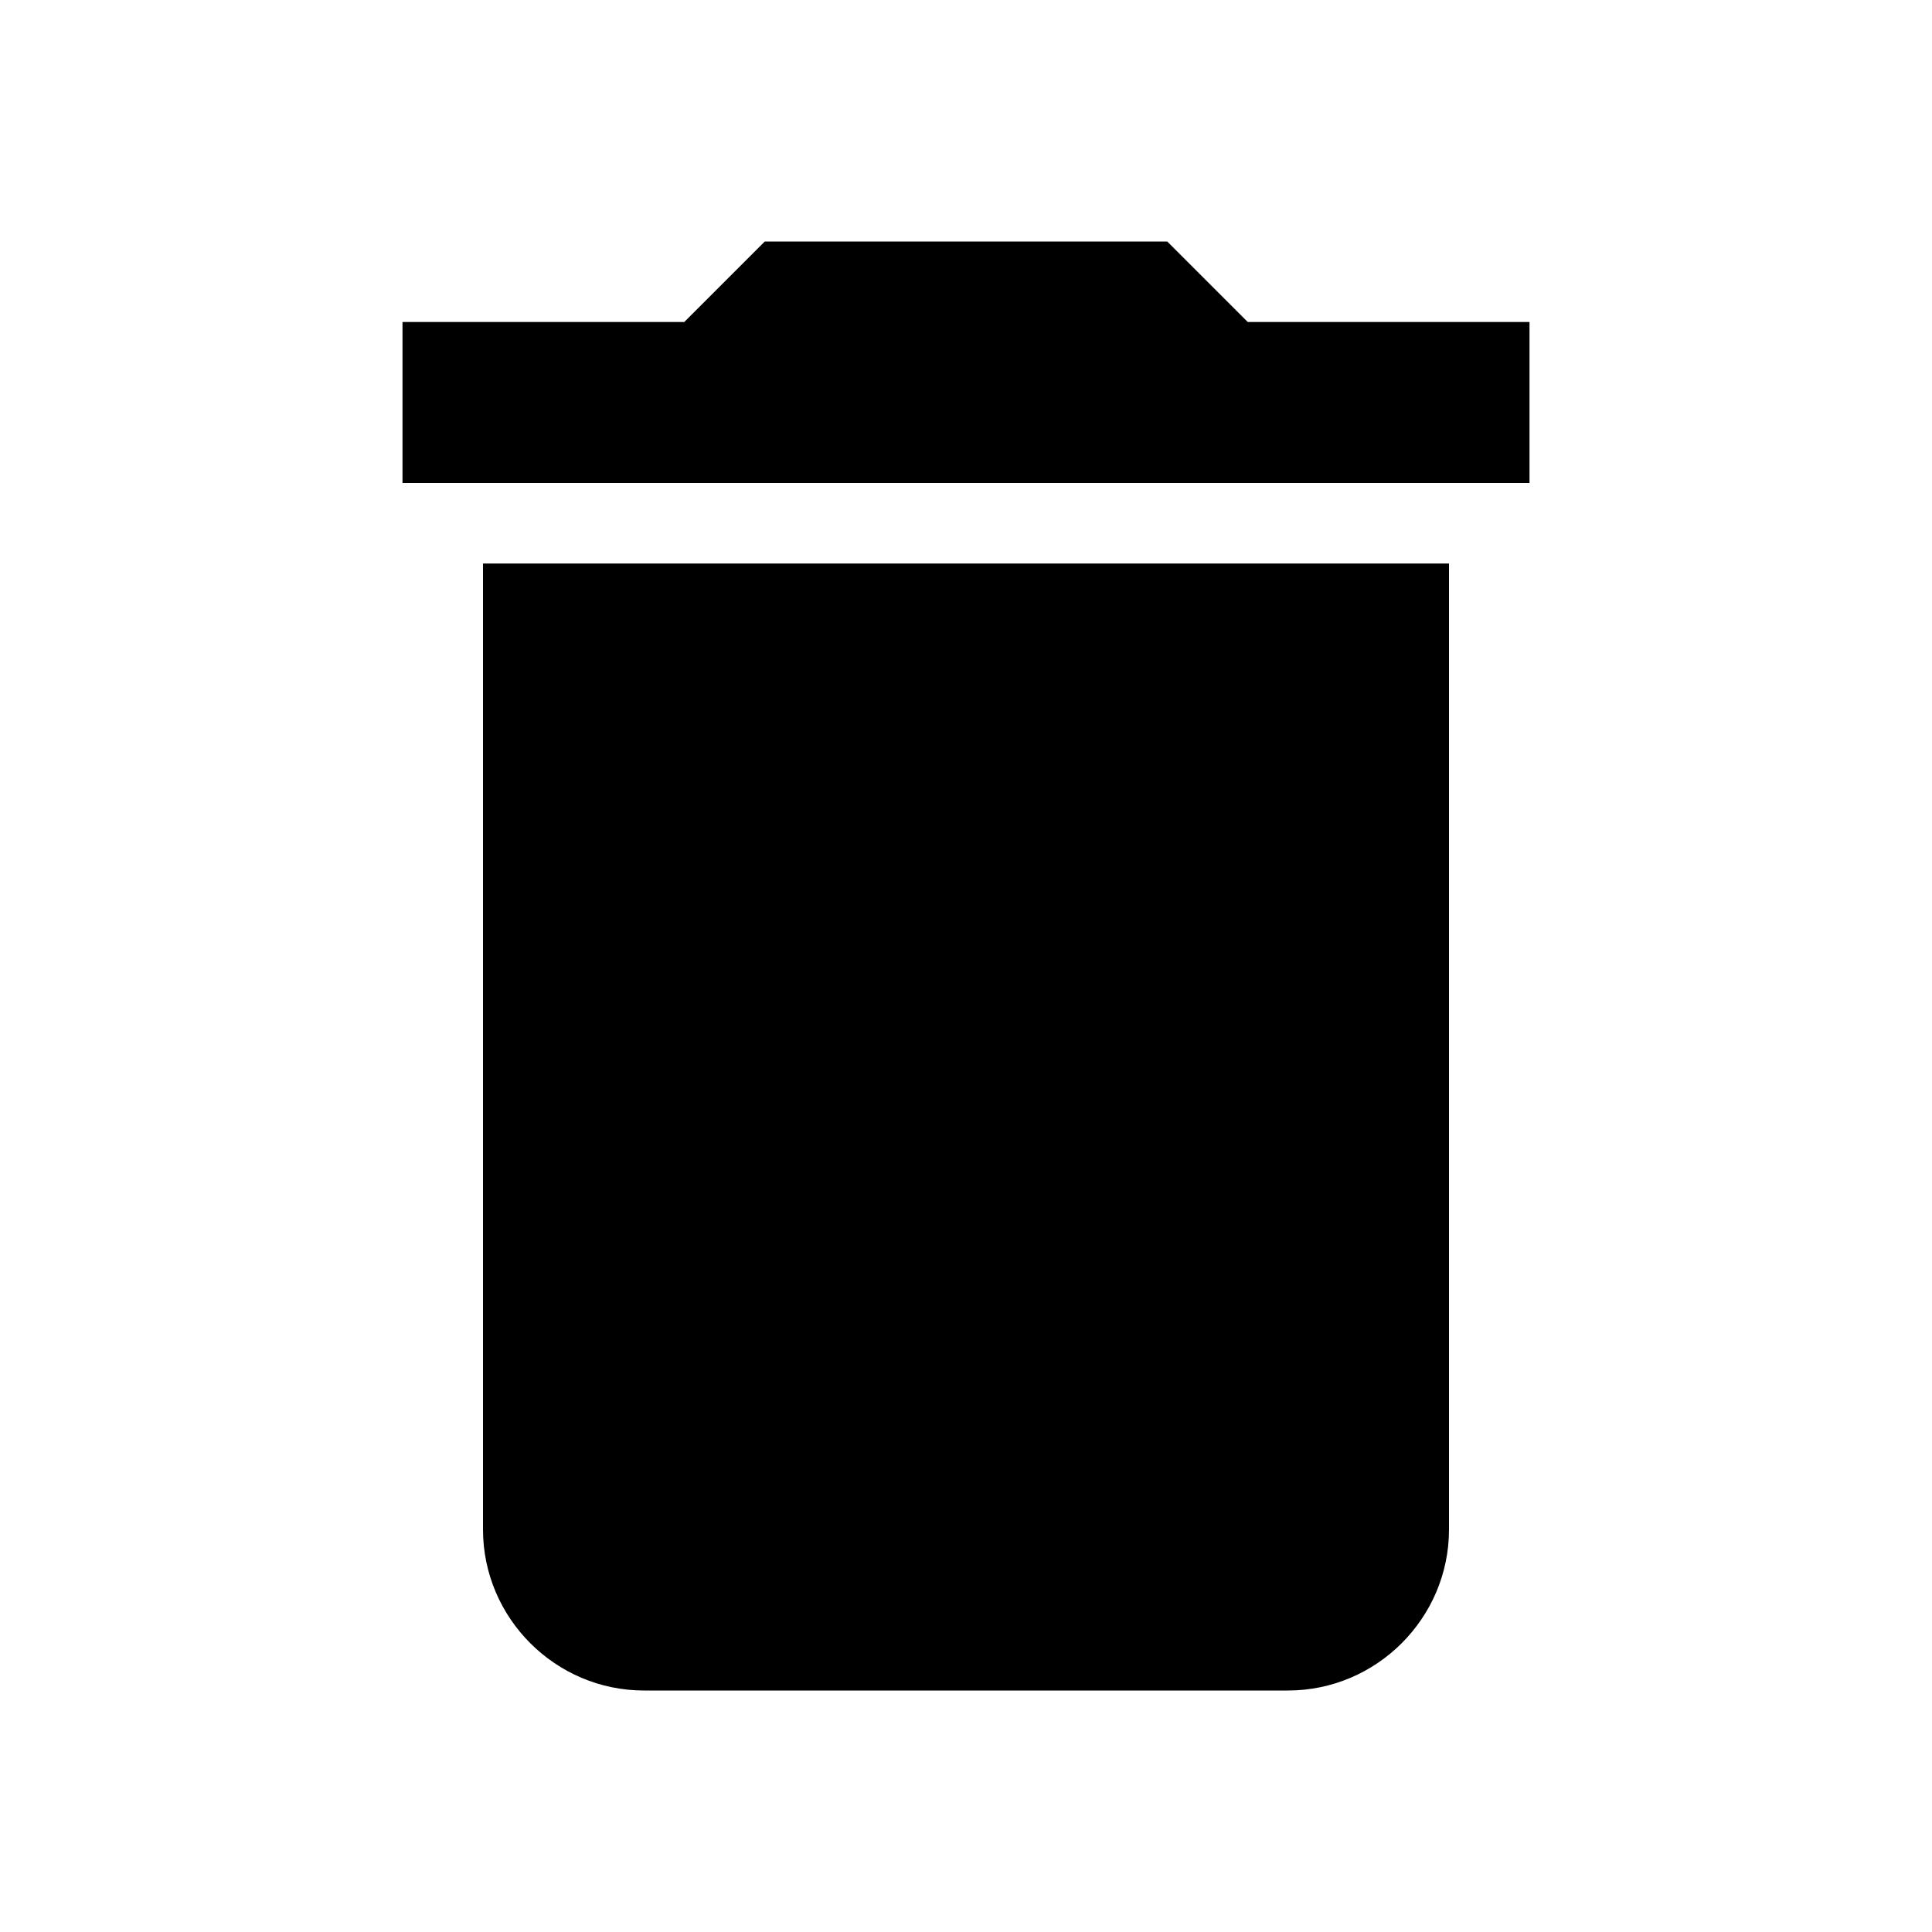
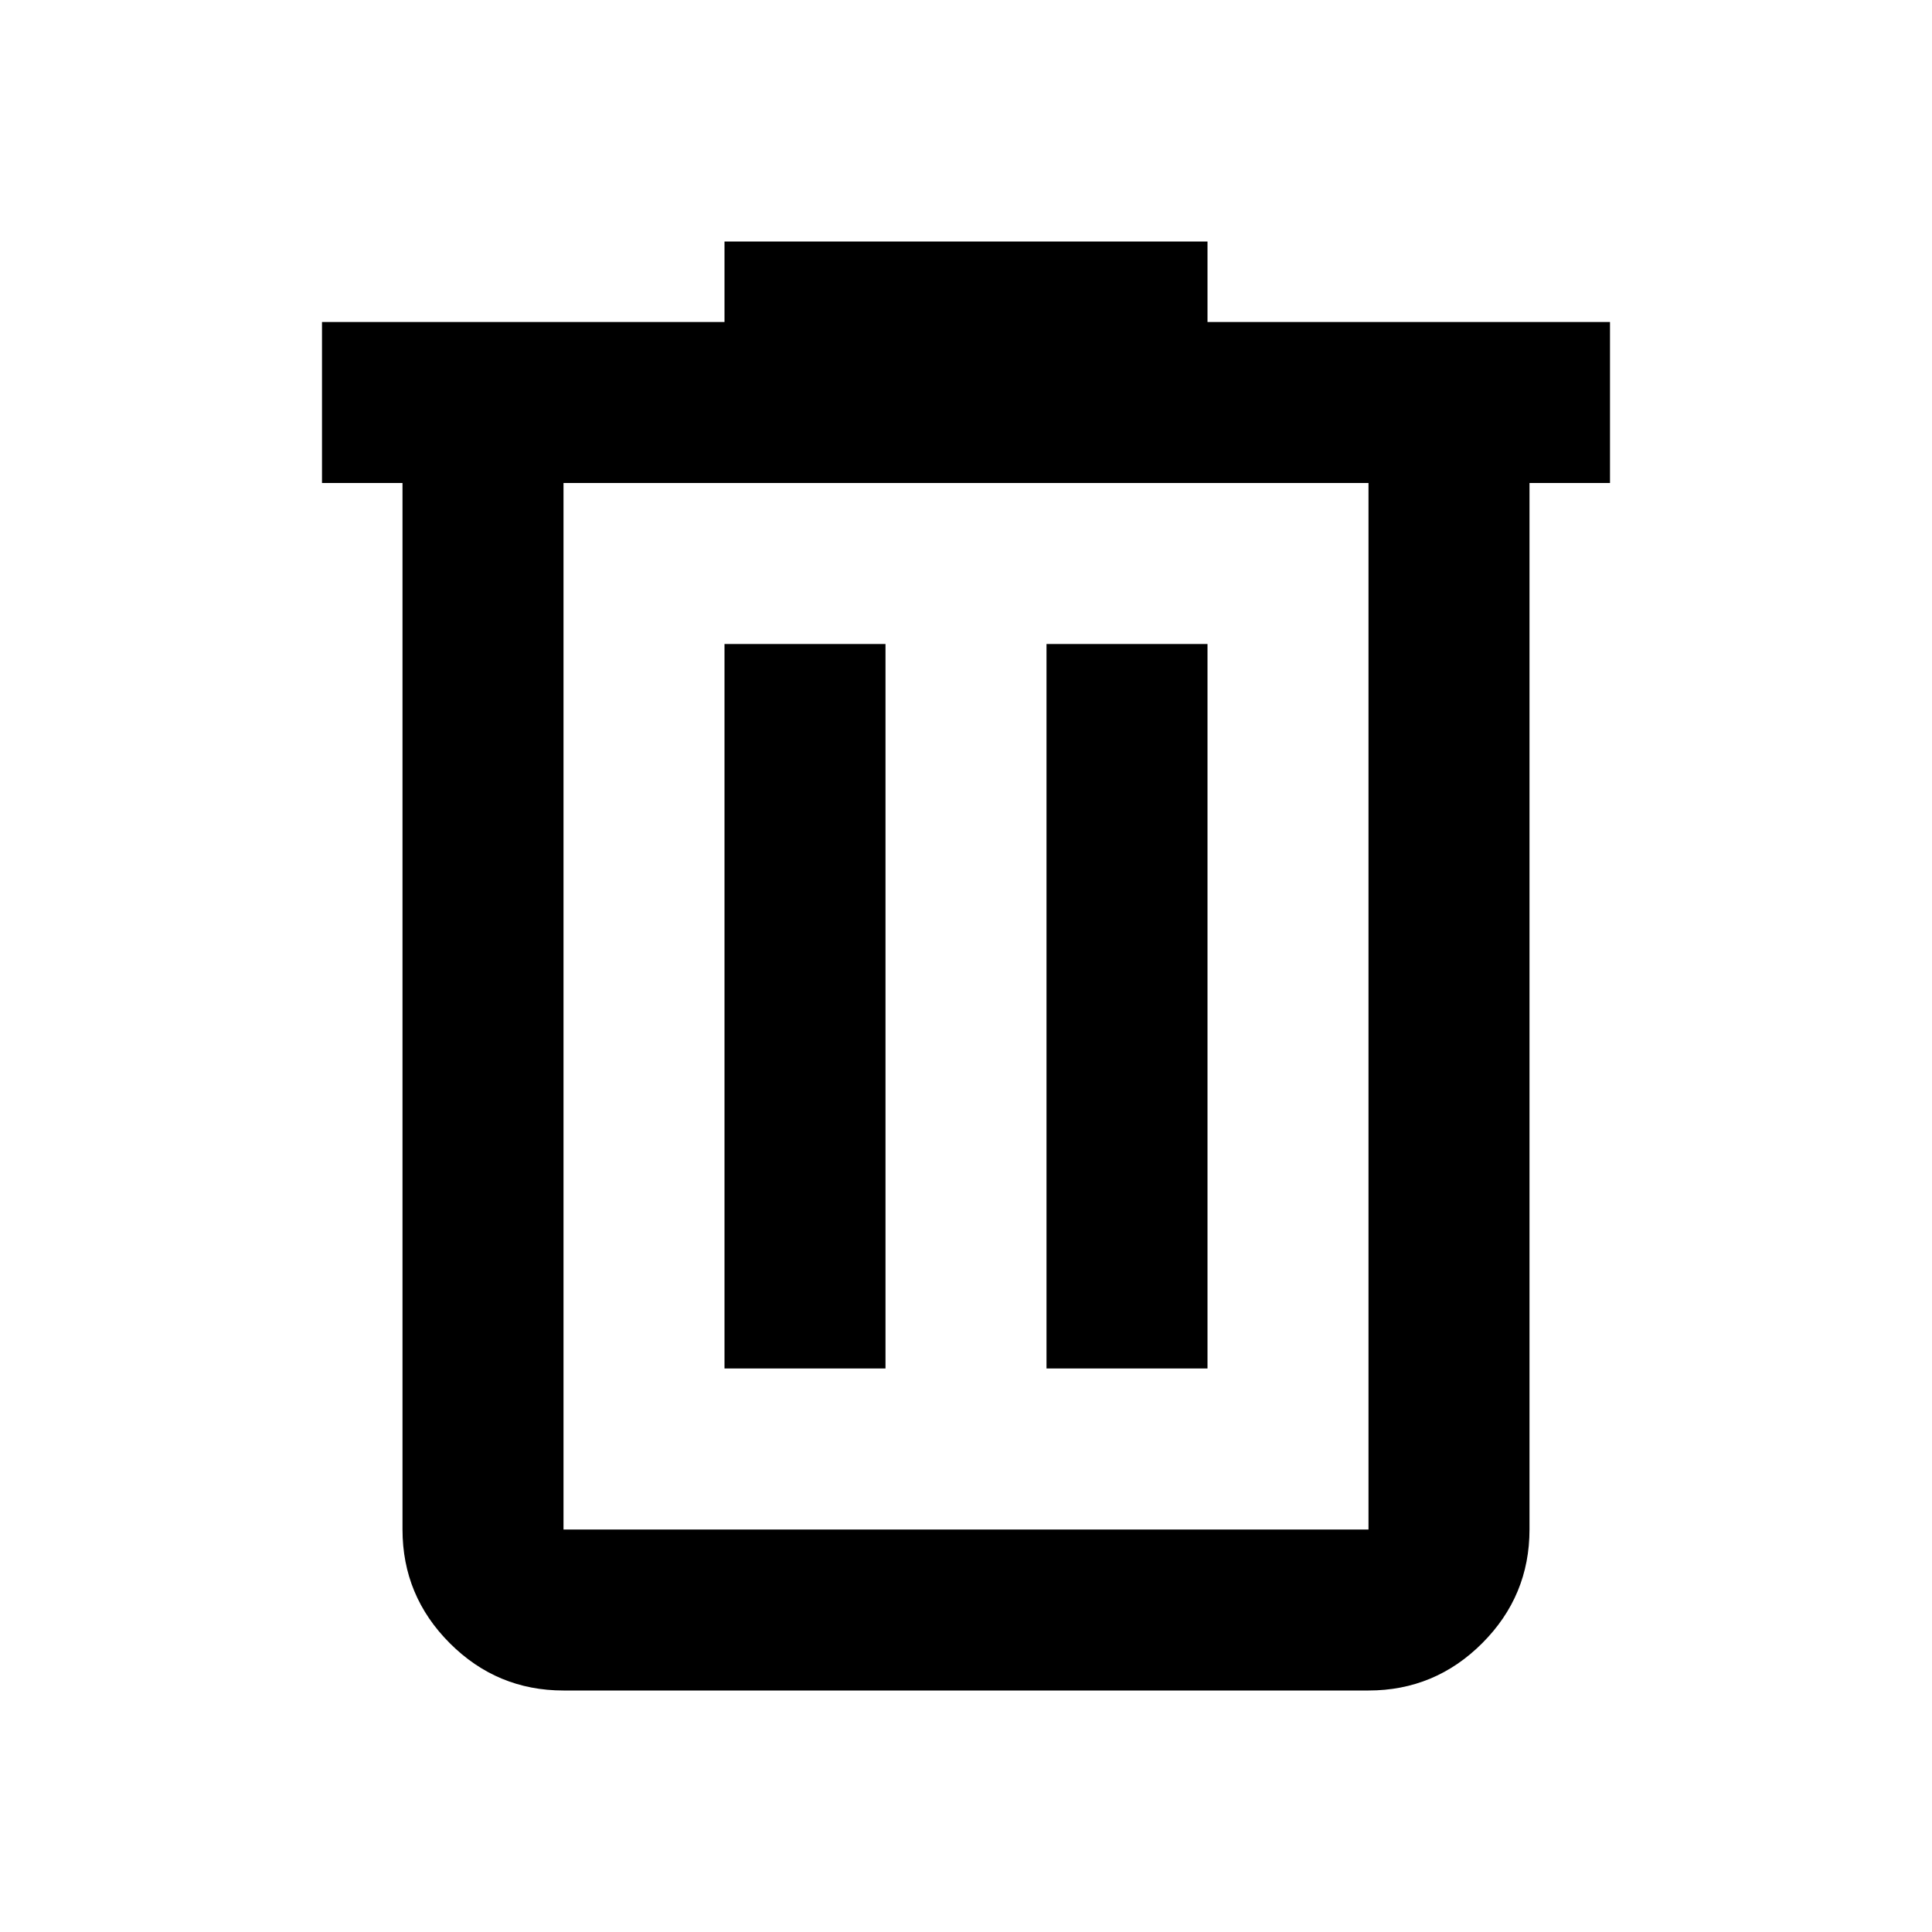
- <svg xmlns="http://www.w3.org/2000/svg" height="24" viewBox="0 0 24 24" width="24">
-   <path d="M0 0h24v24H0z" fill="none" />
-   <path d="M6,19c0,1.1 0.9,2 2,2h8c1.1,0 2,-0.9 2,-2V7H6v12zM19,4h-3.5l-1,-1h-5l-1,1H5v2h14V4z" />
+ <svg xmlns="http://www.w3.org/2000/svg" height="24px" viewBox="0 -960 960 960" width="24px" fill="#000000">
+   <path d="M280-120q-33 0-56.5-23.5T200-200v-520h-40v-80h200v-40h240v40h200v80h-40v520q0 33-23.5 56.5T680-120H280Zm400-600H280v520h400v-520ZM360-280h80v-360h-80v360Zm160 0h80v-360h-80v360ZM280-720v520-520Z" />
</svg>
